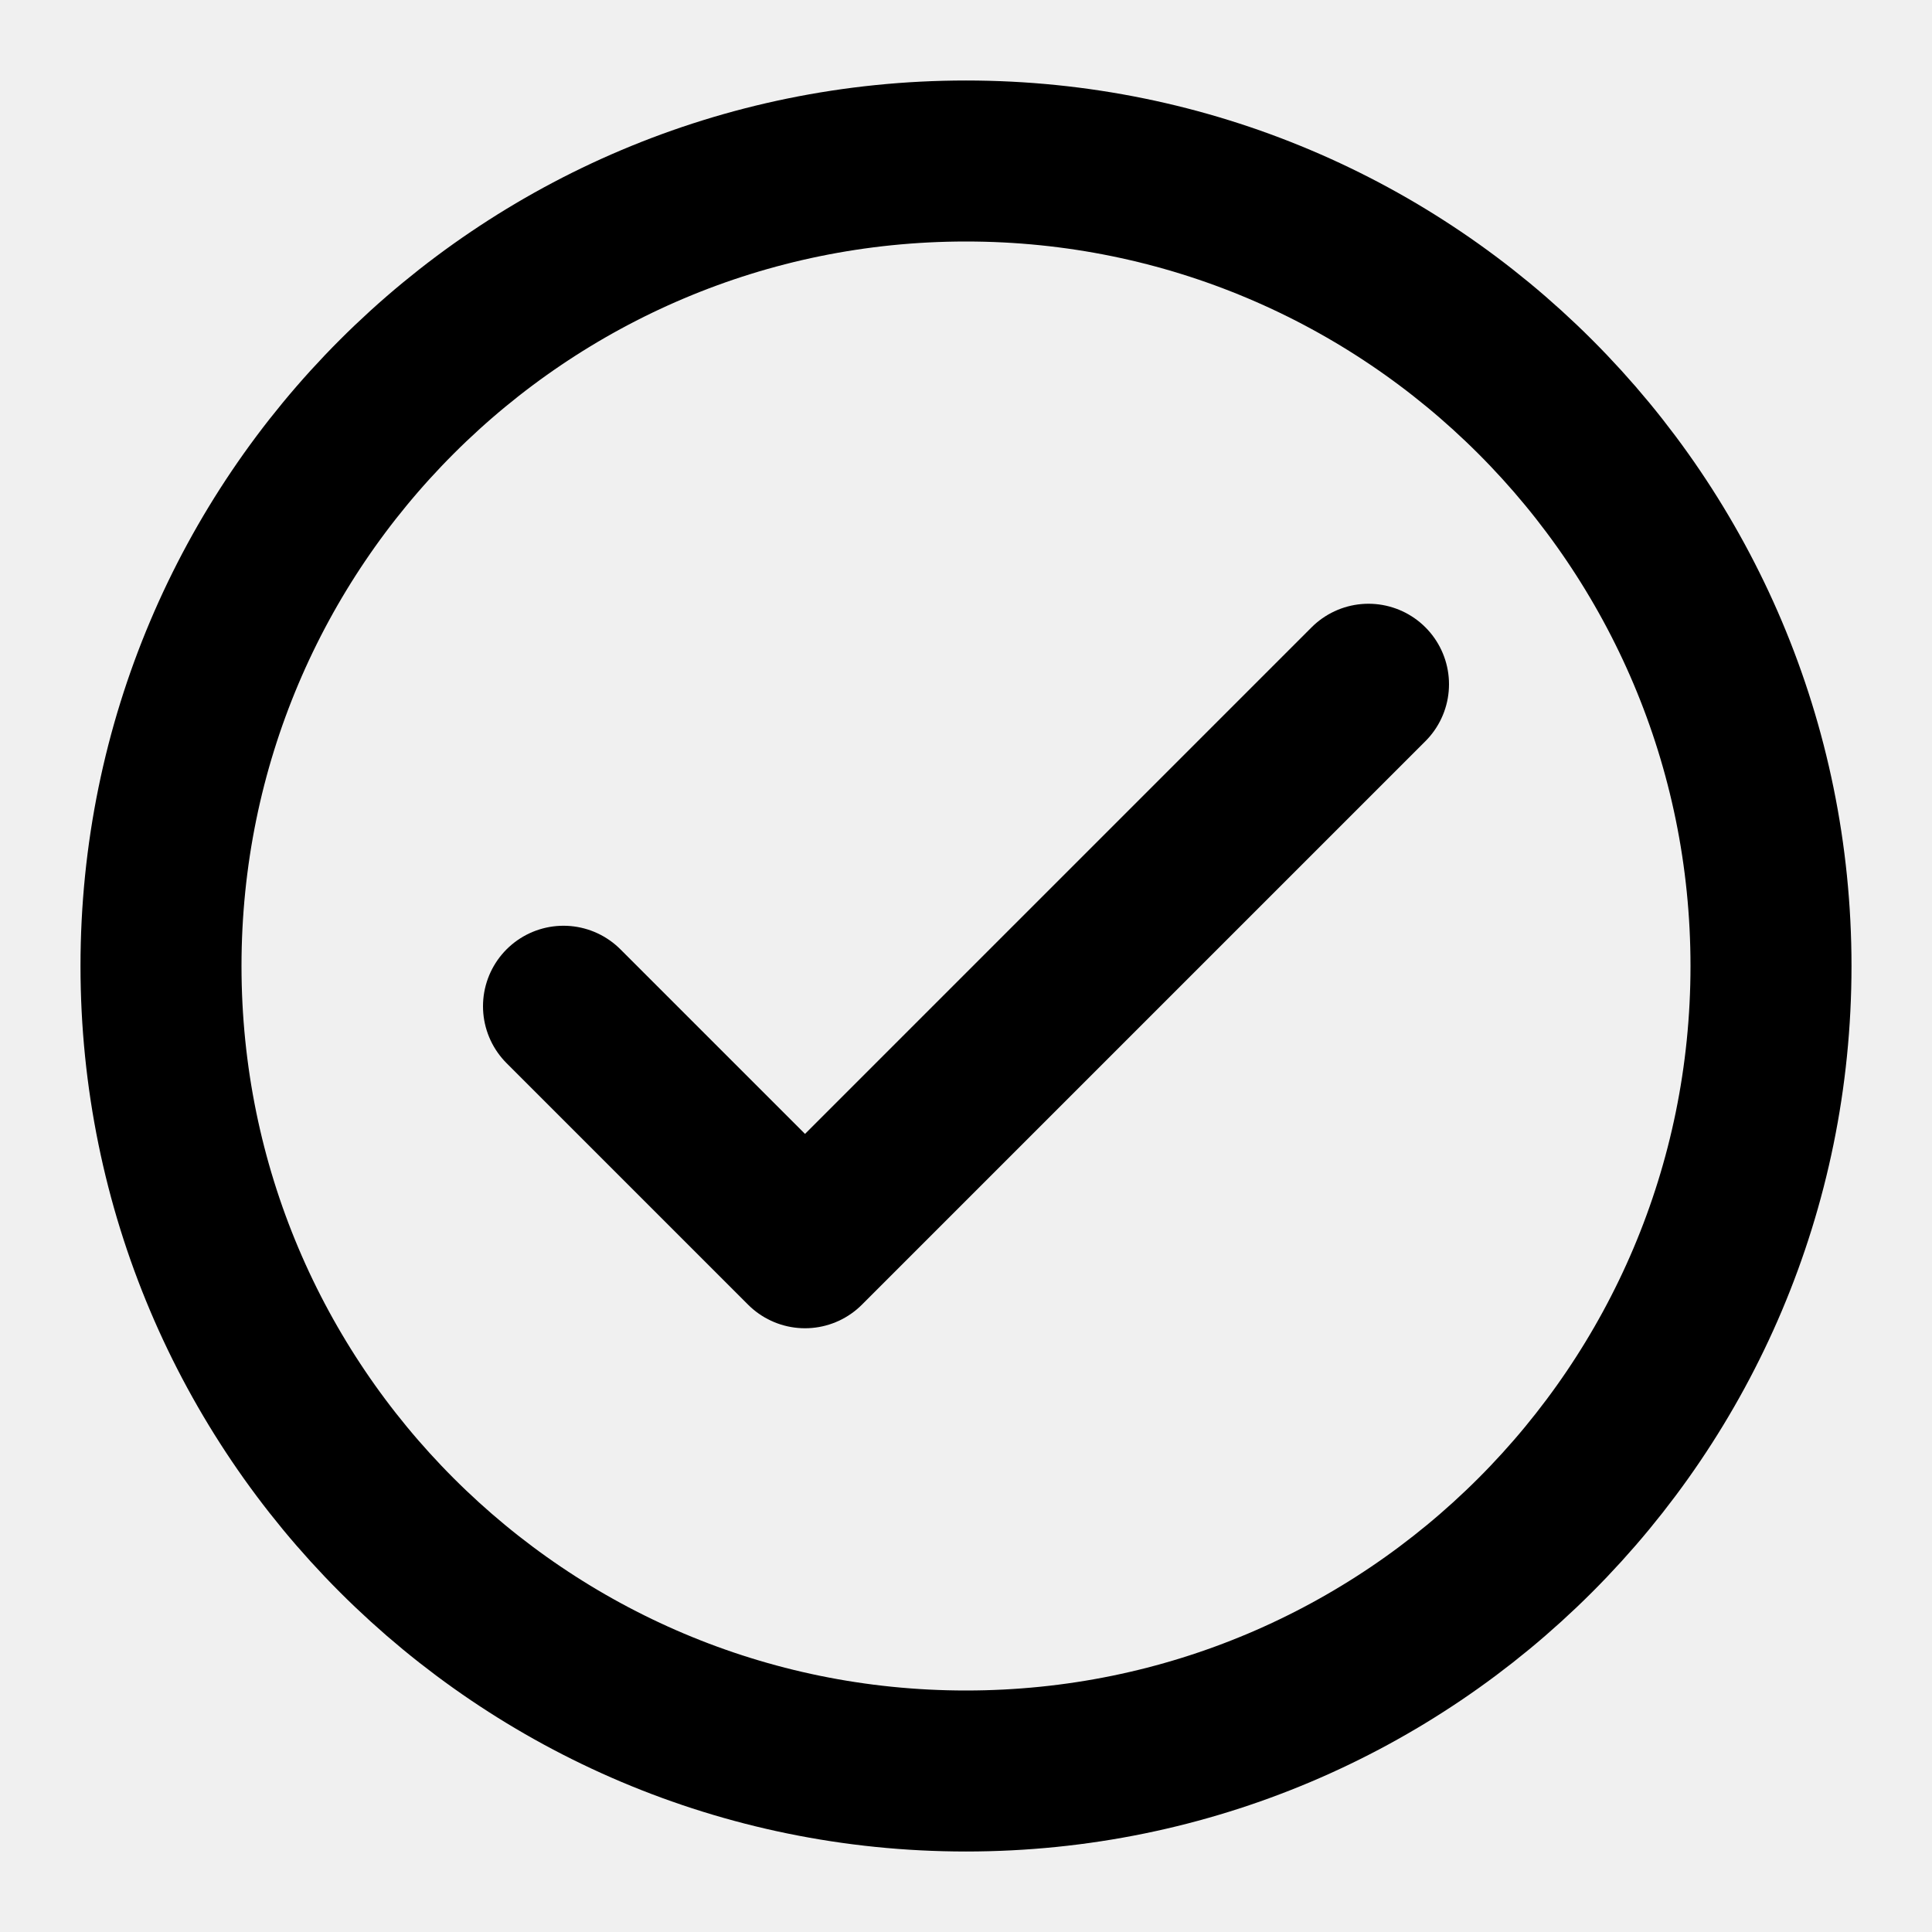
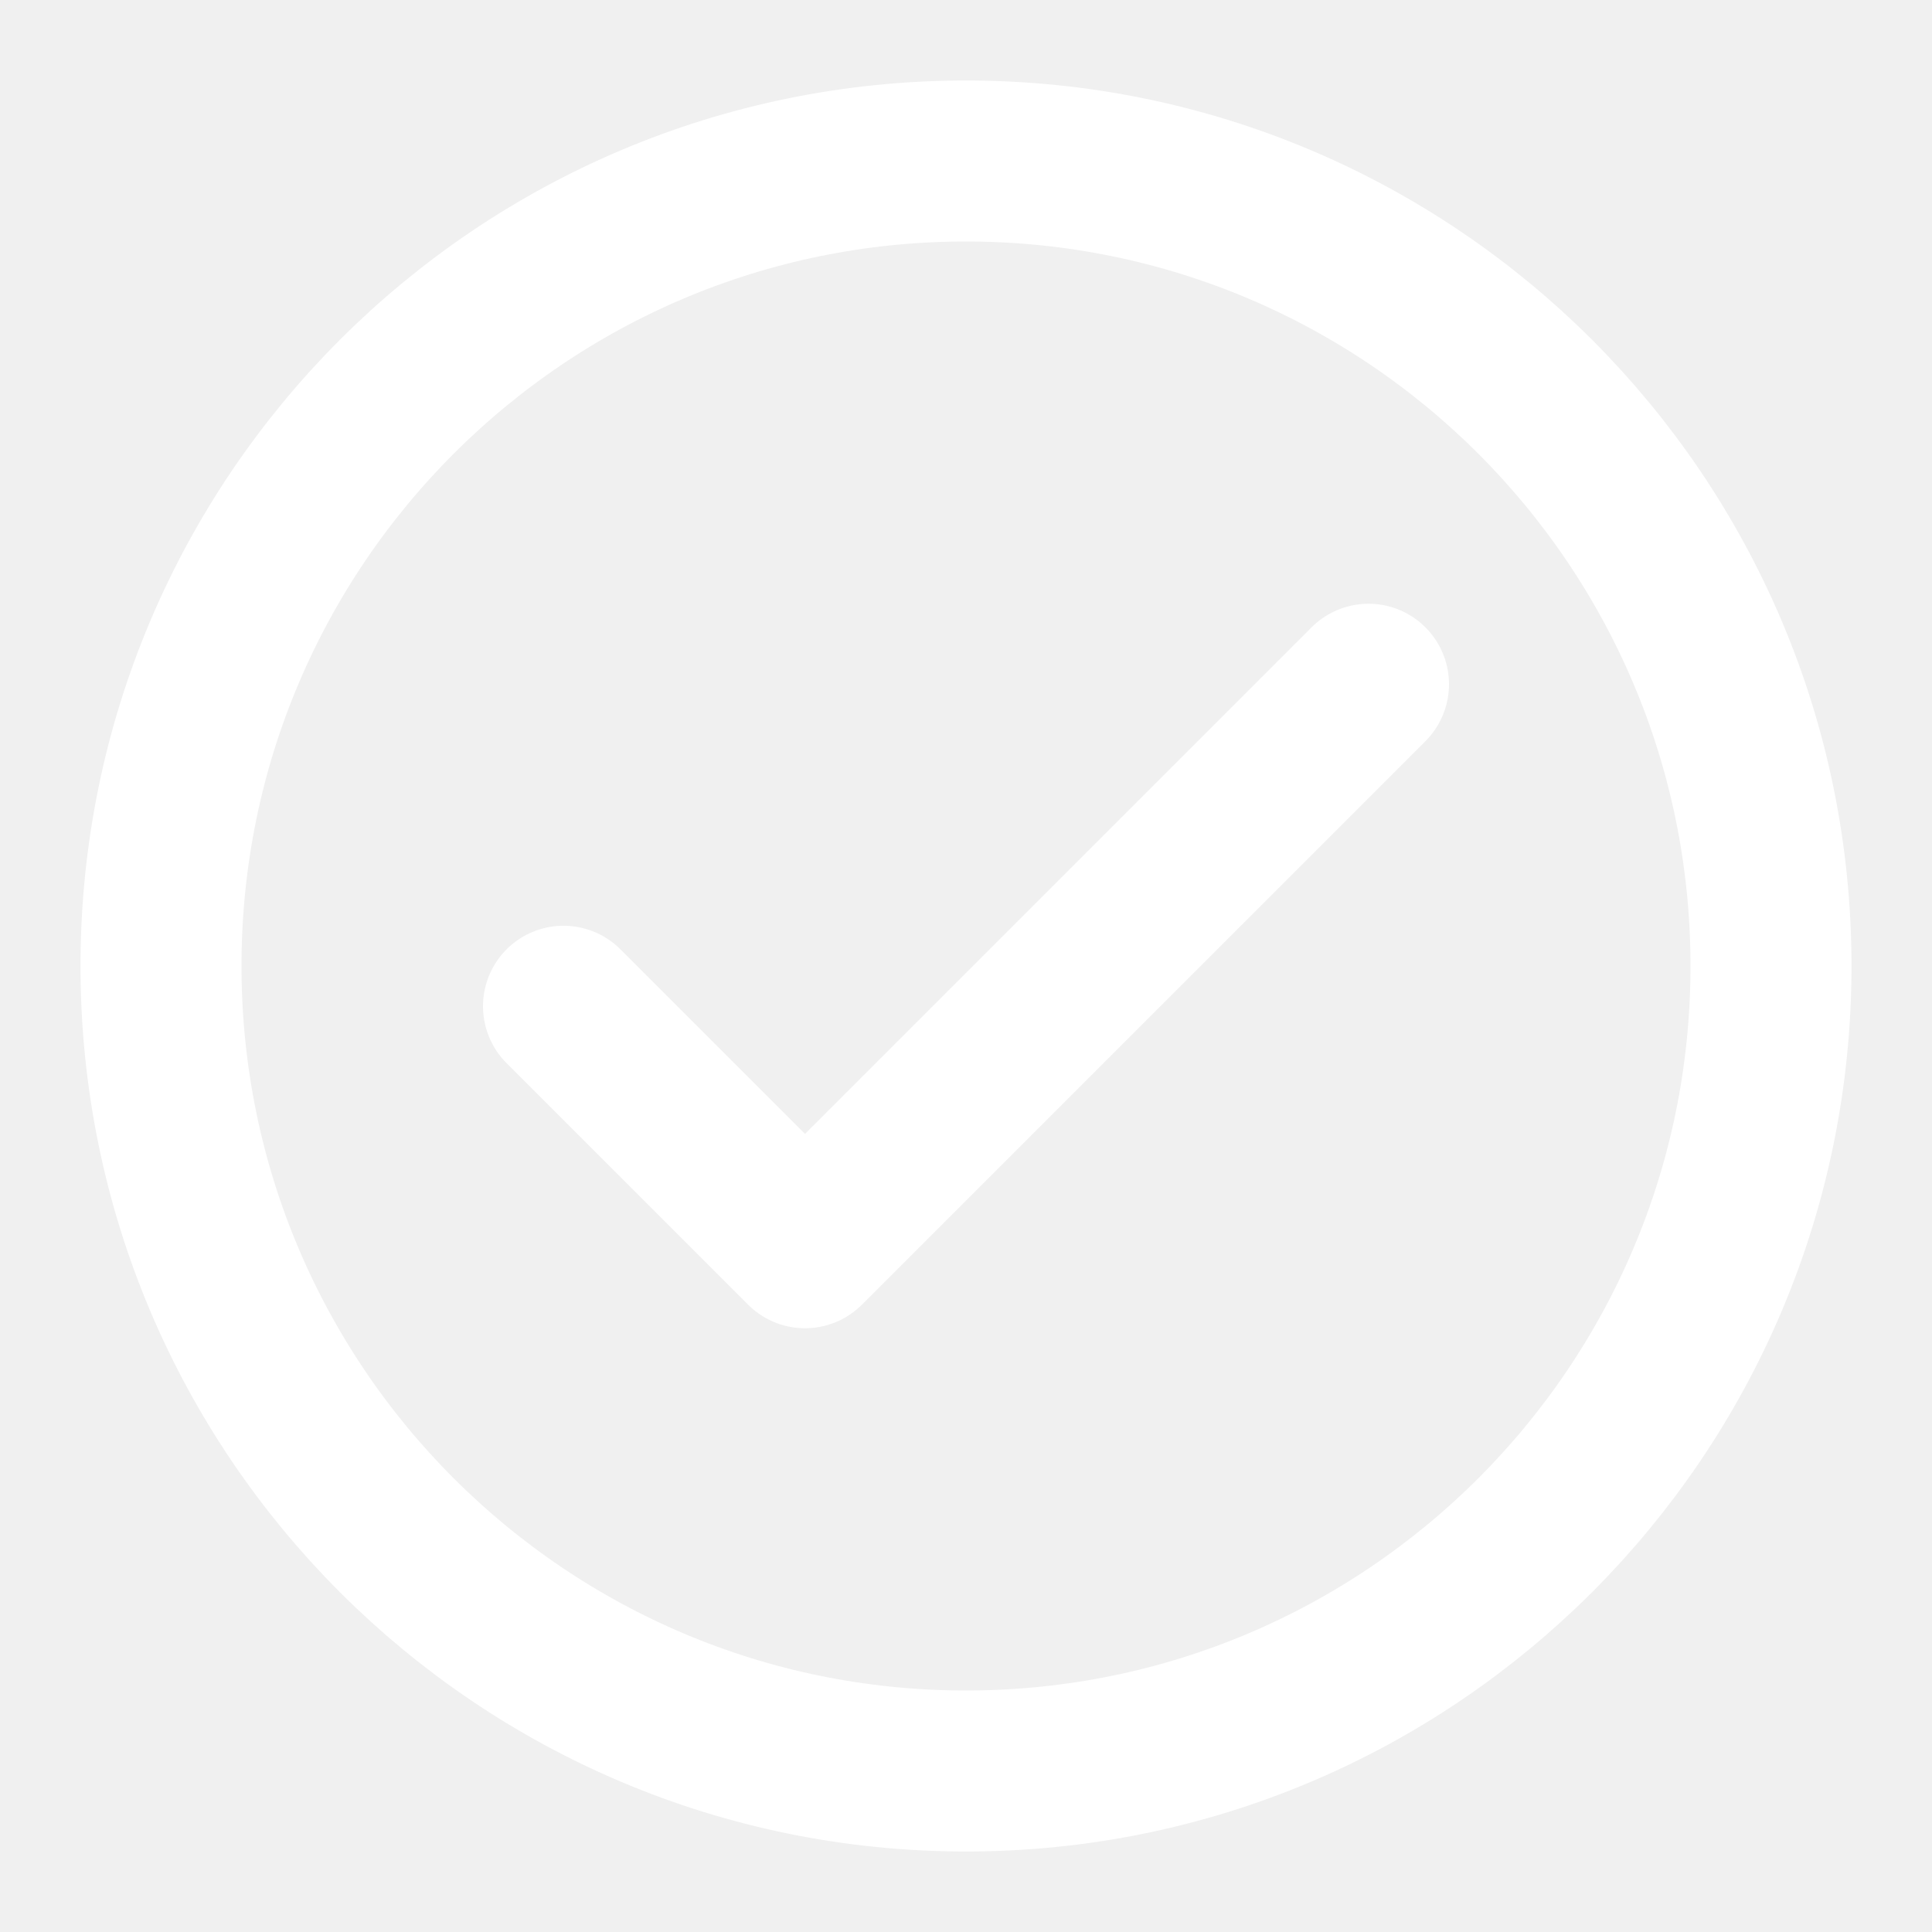
<svg xmlns="http://www.w3.org/2000/svg" width="24" height="24" viewBox="0 0 24 24" fill="none">
-   <path d="M7 12.5L10 15.5L17 8.5" stroke="black" stroke-width="2" stroke-linecap="round" stroke-linejoin="round" />
-   <path d="M12 22C17.523 22 22 17.523 22 12C22 6.477 17.523 2 12 2C6.477 2 2 6.477 2 12C2 17.523 6.477 22 12 22Z" stroke="black" stroke-width="2" stroke-linecap="round" stroke-linejoin="round" />
+   <path d="M7 12.5L10 15.5L17 8.5" stroke="white" stroke-width="2" stroke-linecap="round" stroke-linejoin="round" />
+   <path d="M12 22C17.523 22 22 17.523 22 12C22 6.477 17.523 2 12 2C6.477 2 2 6.477 2 12C2 17.523 6.477 22 12 22Z" stroke="white" stroke-width="2" stroke-linecap="round" stroke-linejoin="round" />
</svg>
